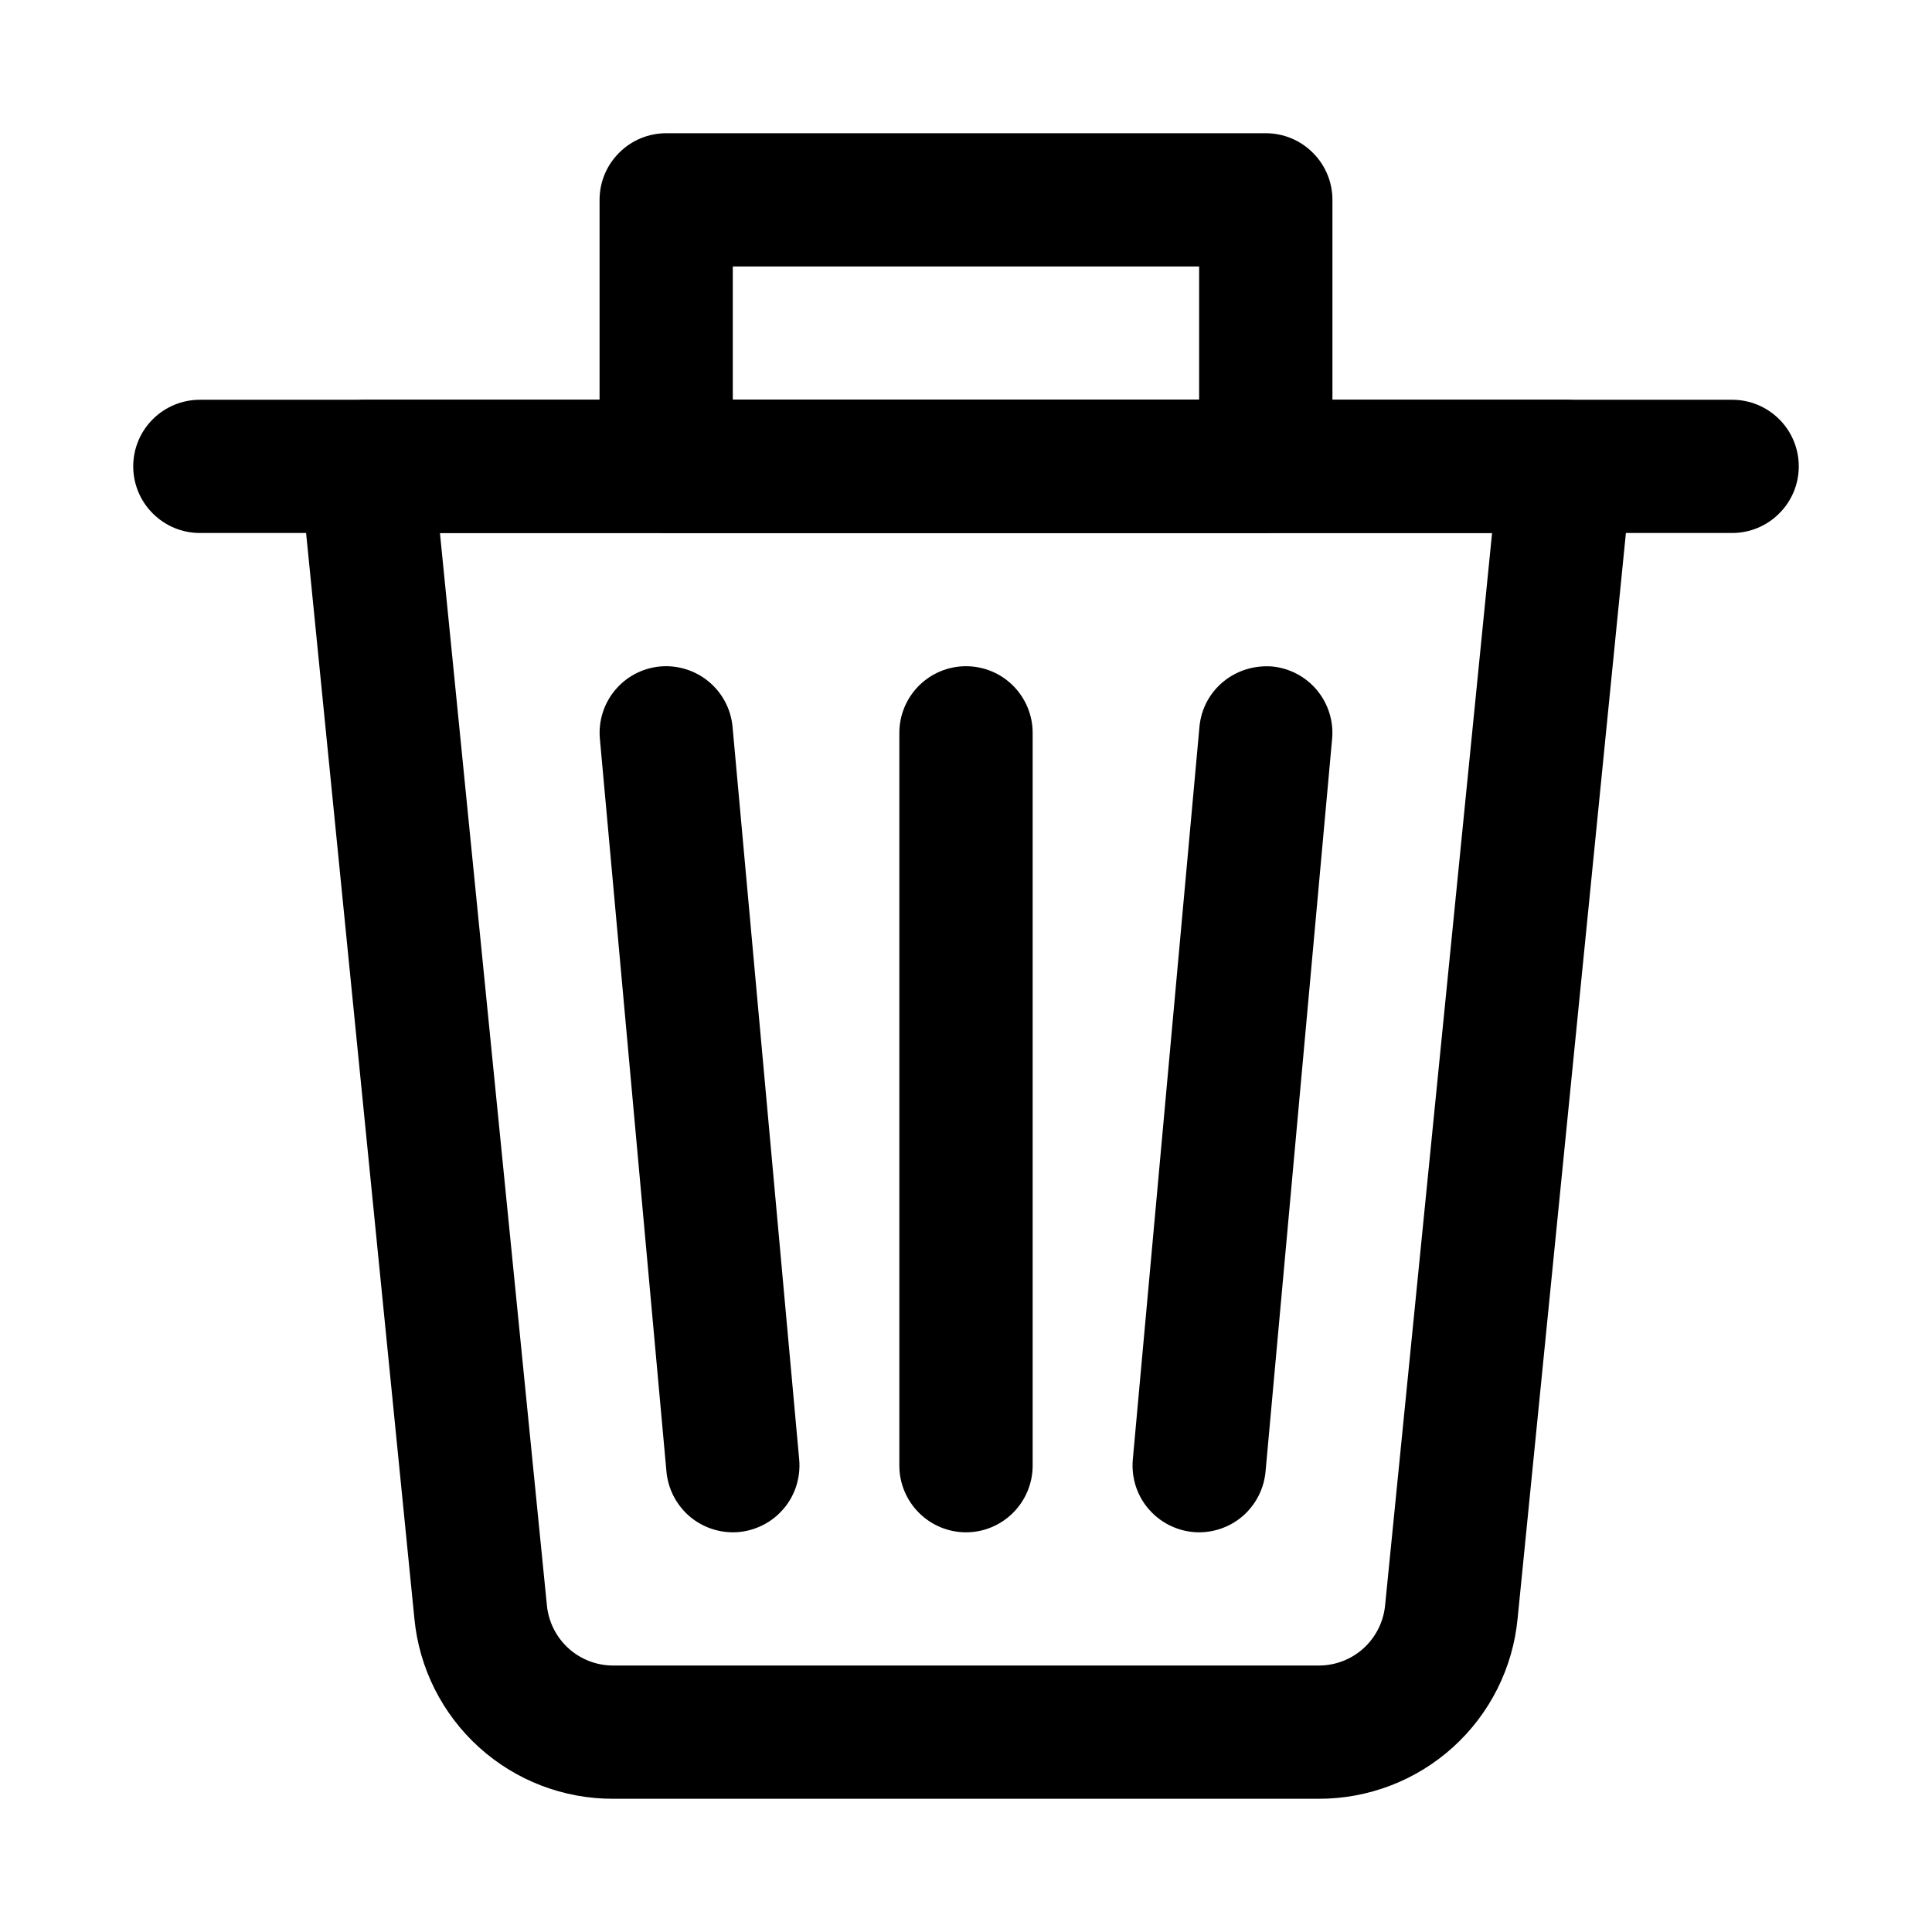
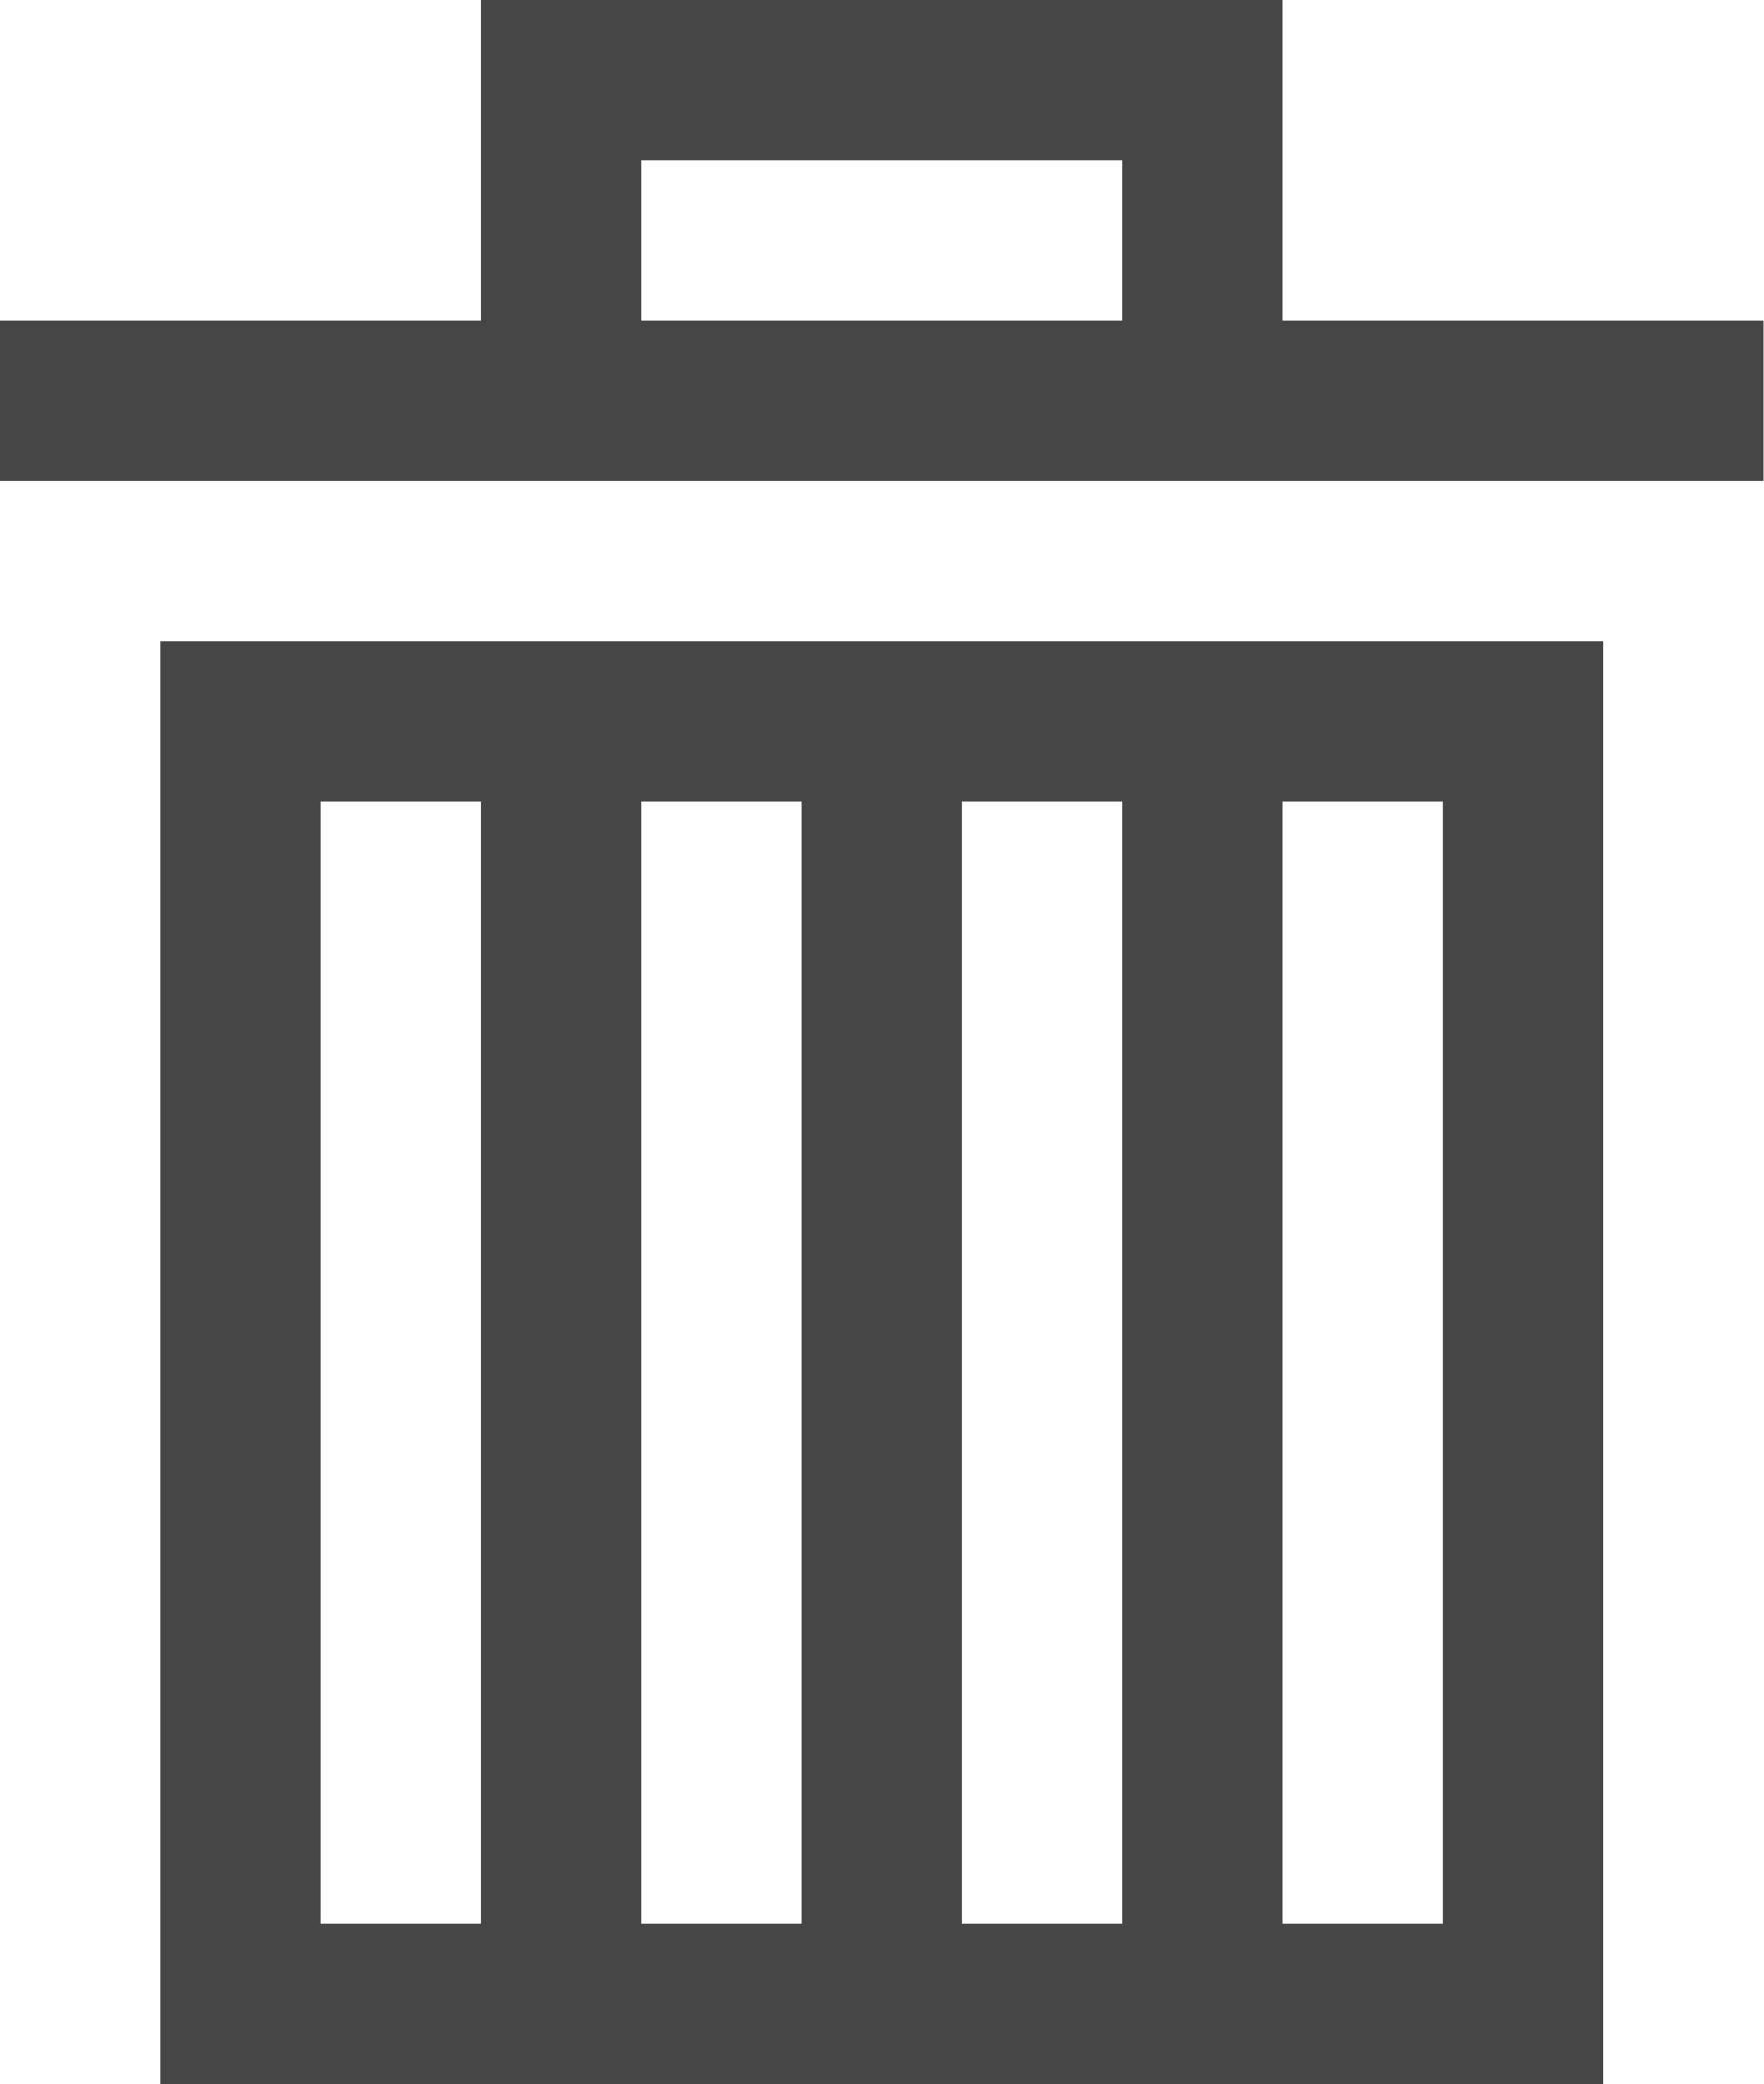
- <svg xmlns="http://www.w3.org/2000/svg" width="24" height="24" viewBox="0 0 24 24" fill="none">
-   <path d="M16.382 22.345H7.618C7.002 22.347 6.407 22.119 5.95 21.705C5.493 21.291 5.207 20.722 5.148 20.109L3.728 5.875C3.717 5.76 3.729 5.644 3.765 5.534C3.801 5.424 3.86 5.323 3.938 5.237C4.015 5.151 4.11 5.083 4.216 5.036C4.322 4.989 4.436 4.965 4.552 4.966H19.448C19.564 4.966 19.678 4.99 19.784 5.037C19.89 5.083 19.984 5.152 20.062 5.238C20.139 5.323 20.198 5.424 20.234 5.534C20.27 5.644 20.283 5.76 20.272 5.875L18.852 20.108C18.793 20.721 18.507 21.291 18.05 21.704C17.593 22.118 16.998 22.346 16.382 22.345V22.345ZM5.465 6.621L6.794 19.944C6.814 20.148 6.91 20.338 7.062 20.476C7.214 20.614 7.413 20.69 7.618 20.69H16.382C16.587 20.69 16.786 20.614 16.938 20.476C17.09 20.338 17.186 20.148 17.206 19.944L18.535 6.621H5.465Z" fill="black" />
-   <path d="M21.517 6.621H2.483C2.263 6.621 2.053 6.534 1.898 6.378C1.742 6.223 1.655 6.013 1.655 5.793C1.655 5.574 1.742 5.363 1.898 5.208C2.053 5.053 2.263 4.966 2.483 4.966H21.517C21.737 4.966 21.947 5.053 22.102 5.208C22.258 5.363 22.345 5.574 22.345 5.793C22.345 6.013 22.258 6.223 22.102 6.378C21.947 6.534 21.737 6.621 21.517 6.621Z" fill="black" />
-   <path d="M12 19.035C11.78 19.035 11.57 18.947 11.415 18.792C11.26 18.637 11.172 18.426 11.172 18.207V9.103C11.172 8.884 11.26 8.673 11.415 8.518C11.57 8.363 11.78 8.276 12 8.276C12.22 8.276 12.43 8.363 12.585 8.518C12.74 8.673 12.828 8.884 12.828 9.103V18.207C12.828 18.426 12.74 18.637 12.585 18.792C12.43 18.947 12.22 19.035 12 19.035Z" fill="black" />
-   <path d="M9.103 19.035C8.896 19.034 8.697 18.957 8.545 18.818C8.393 18.678 8.298 18.487 8.279 18.281L7.452 9.178C7.432 8.959 7.5 8.742 7.64 8.574C7.78 8.405 7.982 8.299 8.201 8.279C8.419 8.26 8.637 8.328 8.805 8.468C8.974 8.609 9.08 8.81 9.1 9.029L9.928 18.132C9.938 18.247 9.924 18.362 9.888 18.471C9.851 18.58 9.792 18.681 9.714 18.765C9.637 18.85 9.542 18.918 9.437 18.964C9.331 19.011 9.218 19.035 9.103 19.035Z" fill="black" />
-   <path d="M14.897 19.035C14.782 19.035 14.669 19.011 14.563 18.964C14.458 18.918 14.364 18.85 14.286 18.765C14.208 18.681 14.149 18.58 14.112 18.471C14.076 18.362 14.062 18.247 14.072 18.132L14.9 9.029C14.942 8.574 15.339 8.246 15.8 8.279C16.018 8.299 16.22 8.405 16.36 8.574C16.5 8.742 16.568 8.959 16.548 9.178L15.721 18.281C15.702 18.487 15.607 18.678 15.455 18.818C15.303 18.957 15.104 19.034 14.897 19.035V19.035Z" fill="black" />
-   <path d="M15.724 6.621H8.276C8.056 6.621 7.846 6.534 7.691 6.378C7.535 6.223 7.448 6.013 7.448 5.793V2.483C7.448 2.263 7.535 2.053 7.691 1.898C7.846 1.742 8.056 1.655 8.276 1.655H15.724C15.944 1.655 16.154 1.742 16.309 1.898C16.465 2.053 16.552 2.263 16.552 2.483V5.793C16.552 6.013 16.465 6.223 16.309 6.378C16.154 6.534 15.944 6.621 15.724 6.621ZM9.103 4.966H14.896V3.31H9.103V4.966Z" fill="black" />
+ <svg xmlns="http://www.w3.org/2000/svg" width="22" height="26" viewBox="0 0 22 26" fill="none">
+   <path d="M2 26H20V8H2V26ZM16 10H18V24H16V10ZM12 10H14V24H12V10ZM8 10H10V24H8V10ZM4 10H6V24H4V10Z" fill="#464646" />
+   <path d="M16 4V0H6V4H0V6H22V4H16ZM14 4H8V2H14V4Z" fill="#464646" />
</svg>
